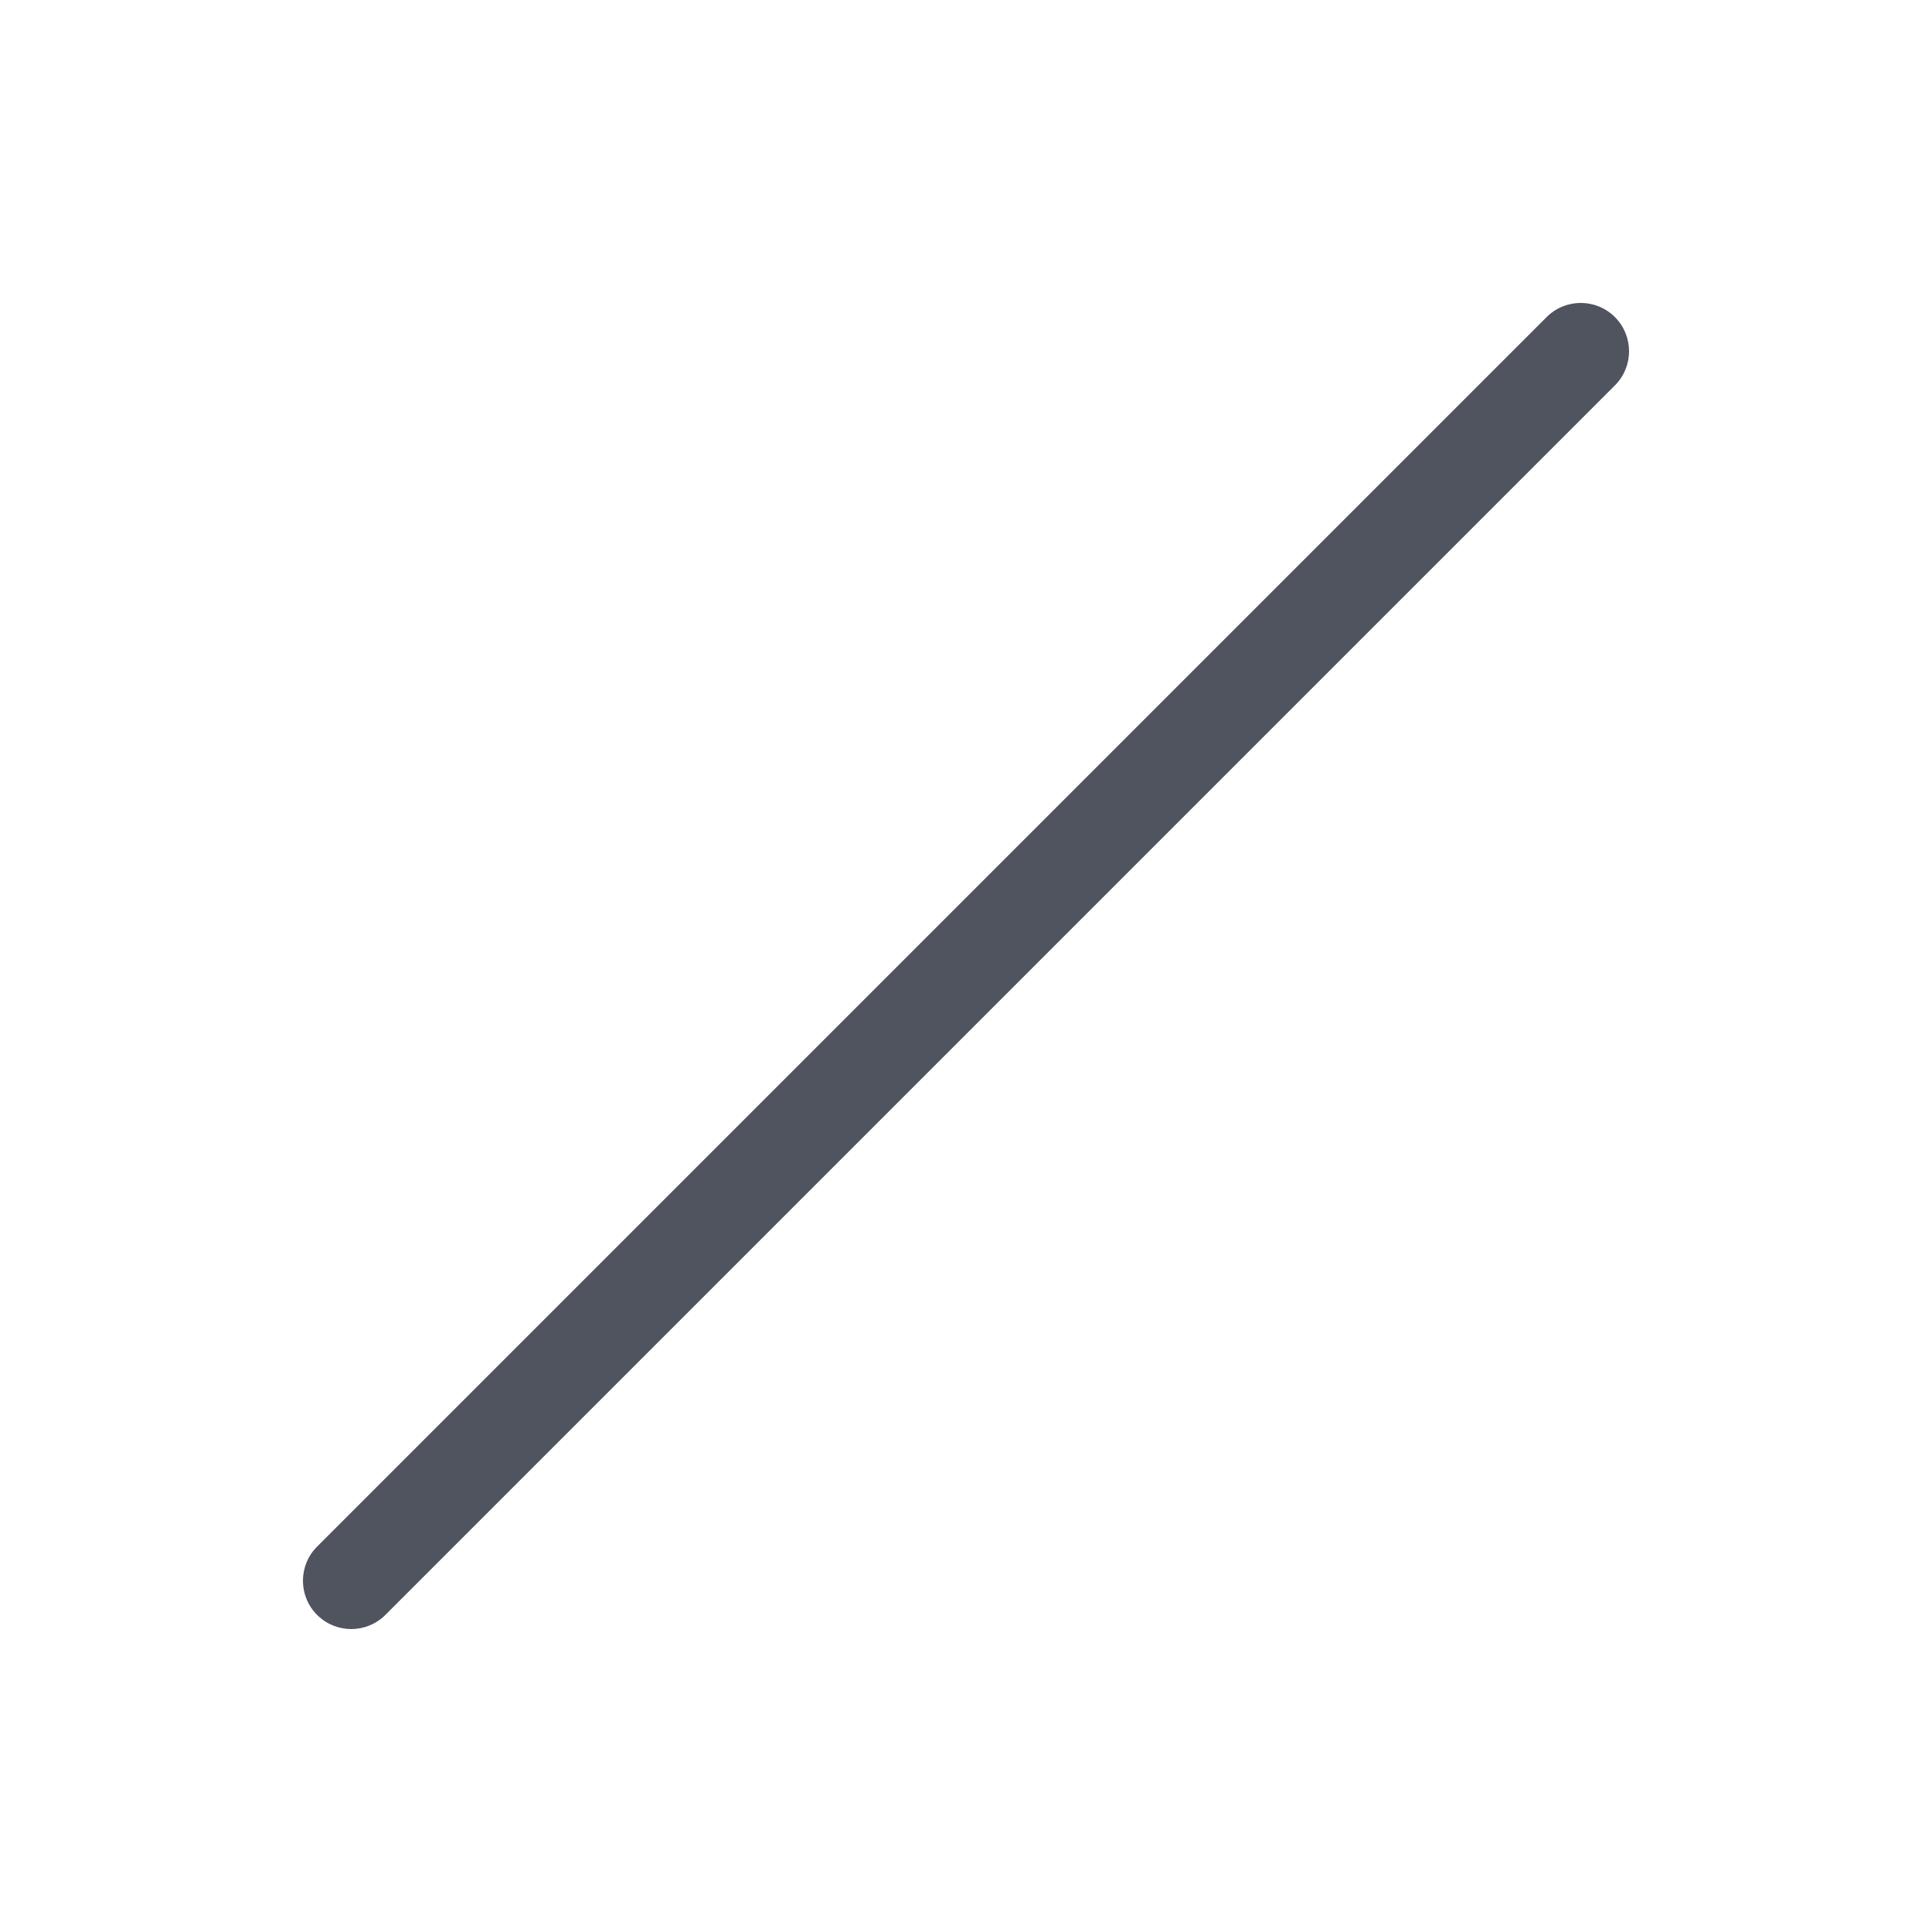
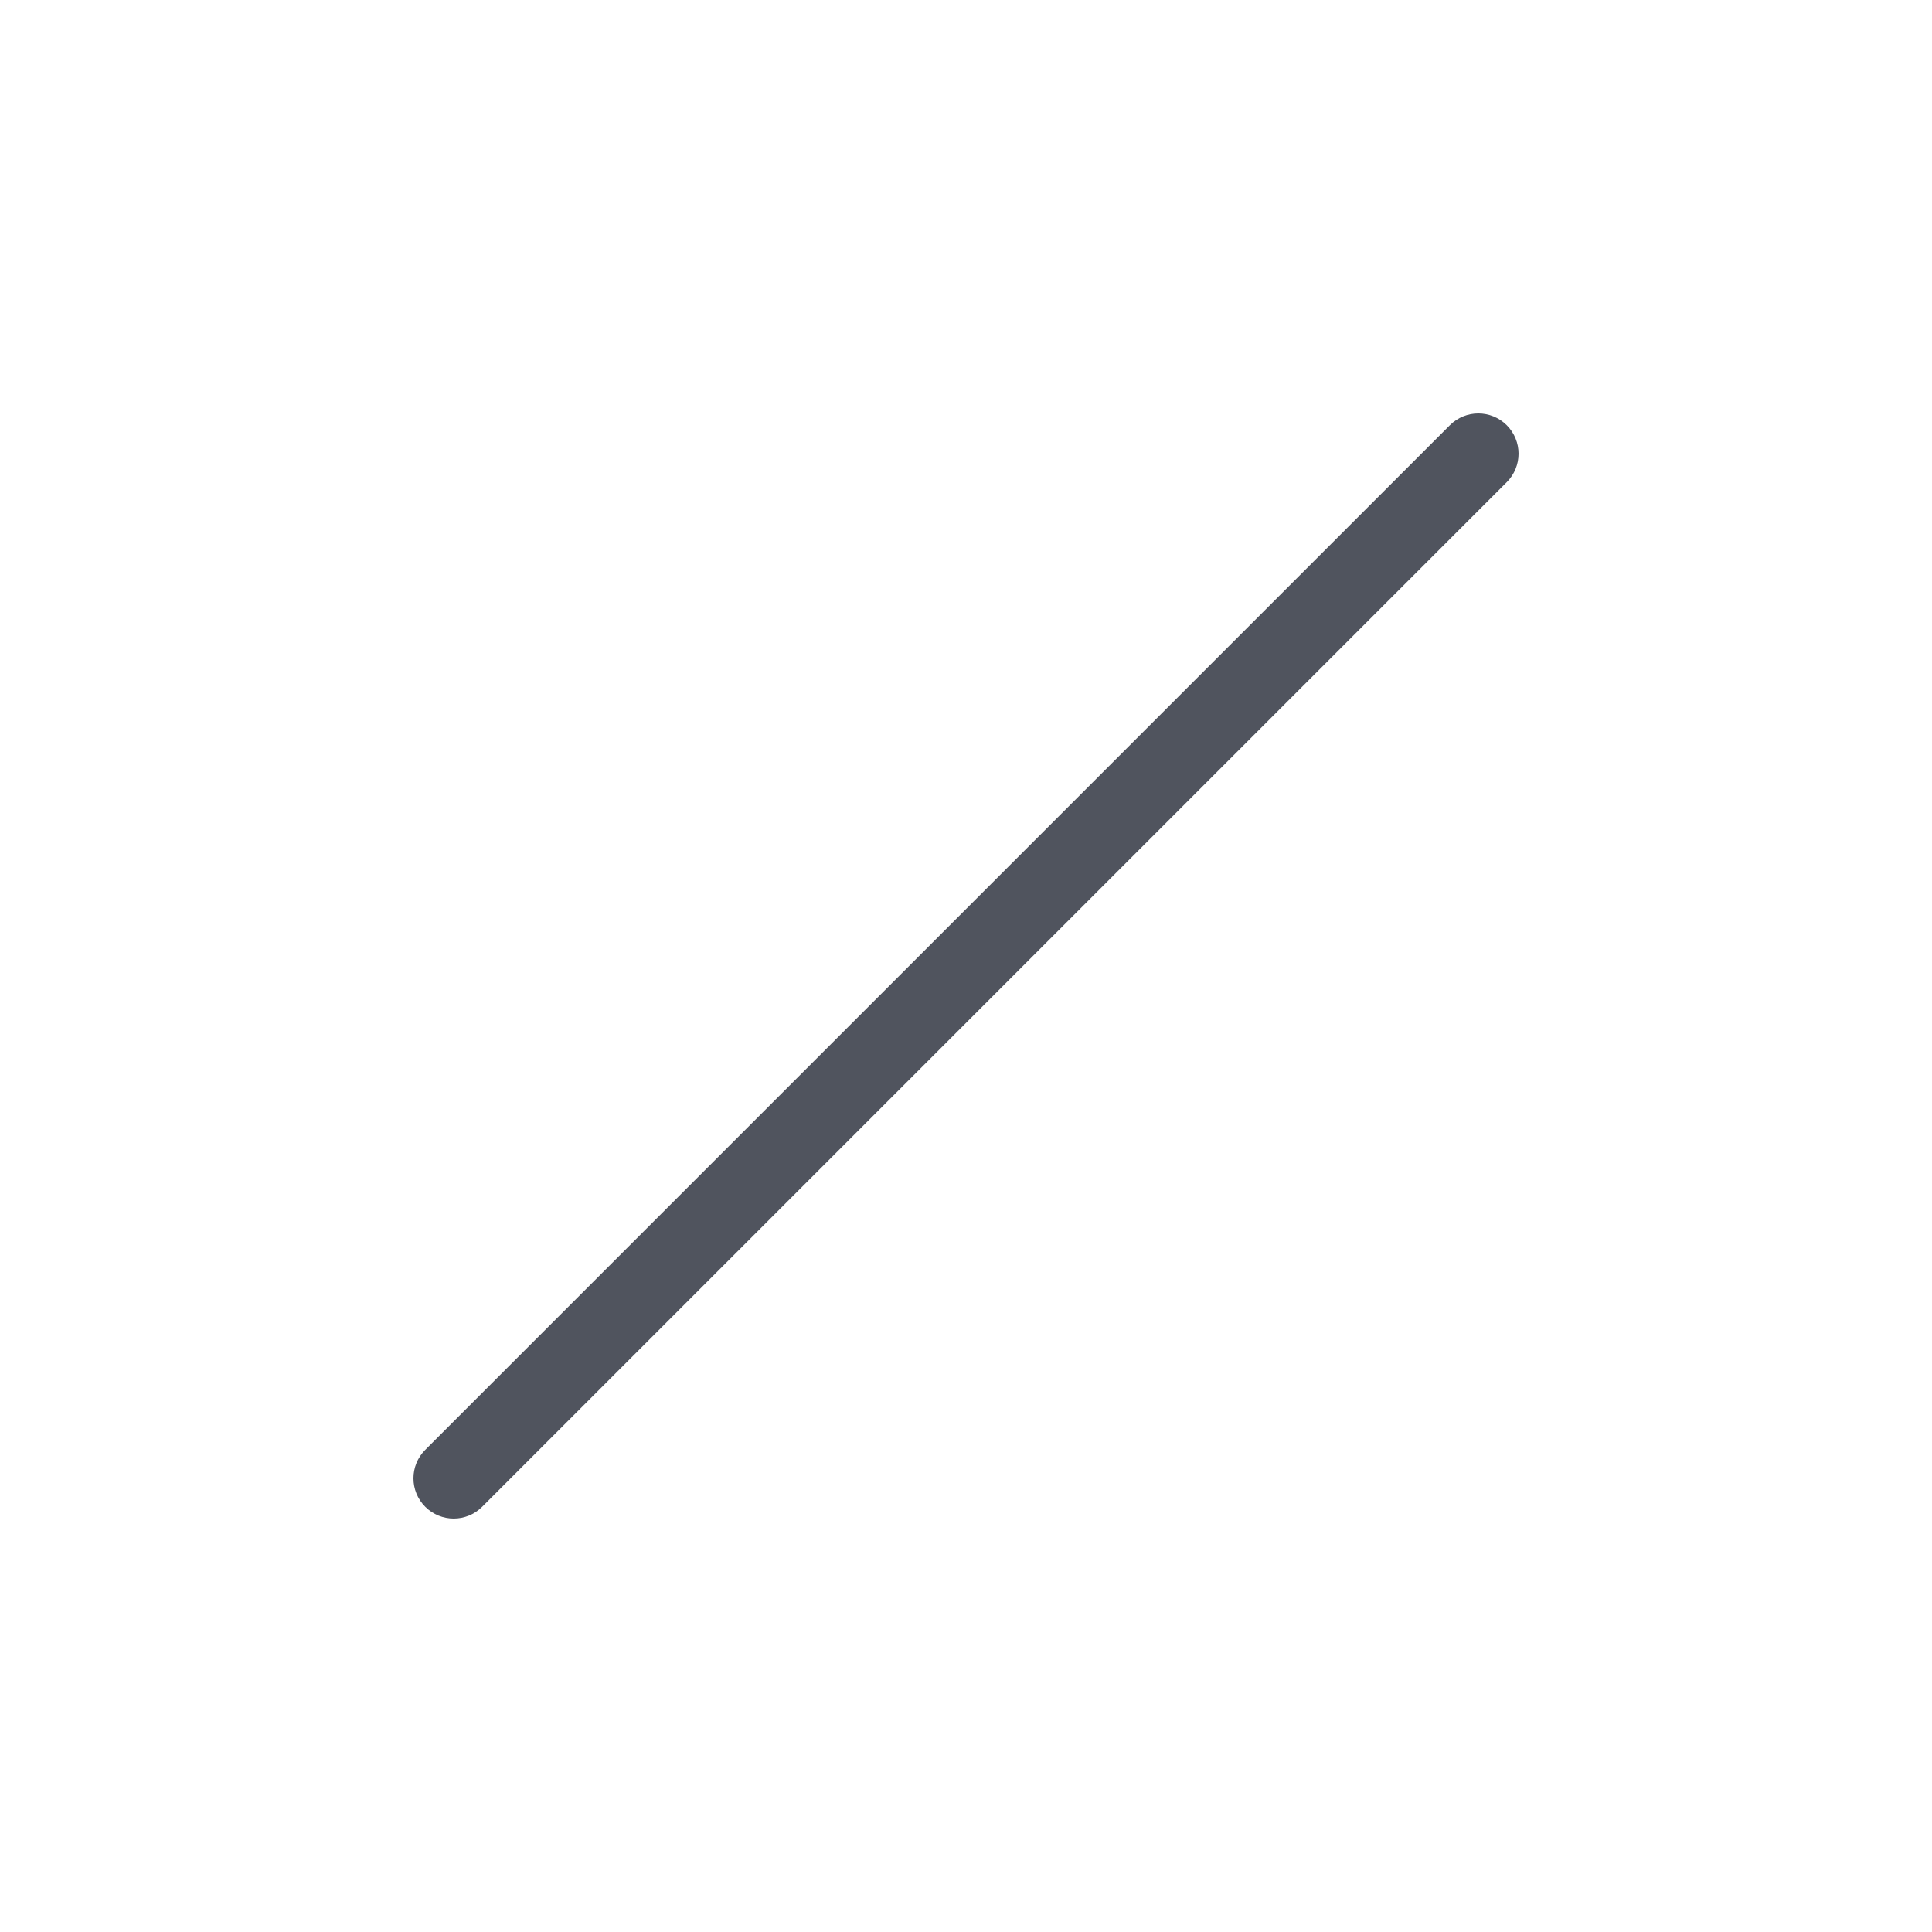
- <svg xmlns="http://www.w3.org/2000/svg" width="40px" height="40px" viewBox="0 0 40 40" version="1.1">
-   <g id="01-icon/形状工具/浅色/01-直线" stroke="none" stroke-width="1" fill="none" fill-rule="evenodd">
-     <rect id="矩形" fill="#50545E" transform="translate(20, 20) rotate(45) translate(-20, -20) " x="19" y="1" width="2" height="38" rx="1" />
+ <svg xmlns="http://www.w3.org/2000/svg" width="48px" height="48px" viewBox="0 0 48 48" version="1.1">
+   <g id="01-通用/01-图标/48px/graphic0" stroke="none" stroke-width="1" fill="none" fill-rule="evenodd">
+     <g id="graph1" transform="translate(9, 9)" fill="#50545E">
+       <rect id="矩形" transform="translate(15, 15) rotate(45) translate(-15, -15) " x="14" y="-4" width="2" height="38" rx="1" />
+     </g>
  </g>
</svg>
